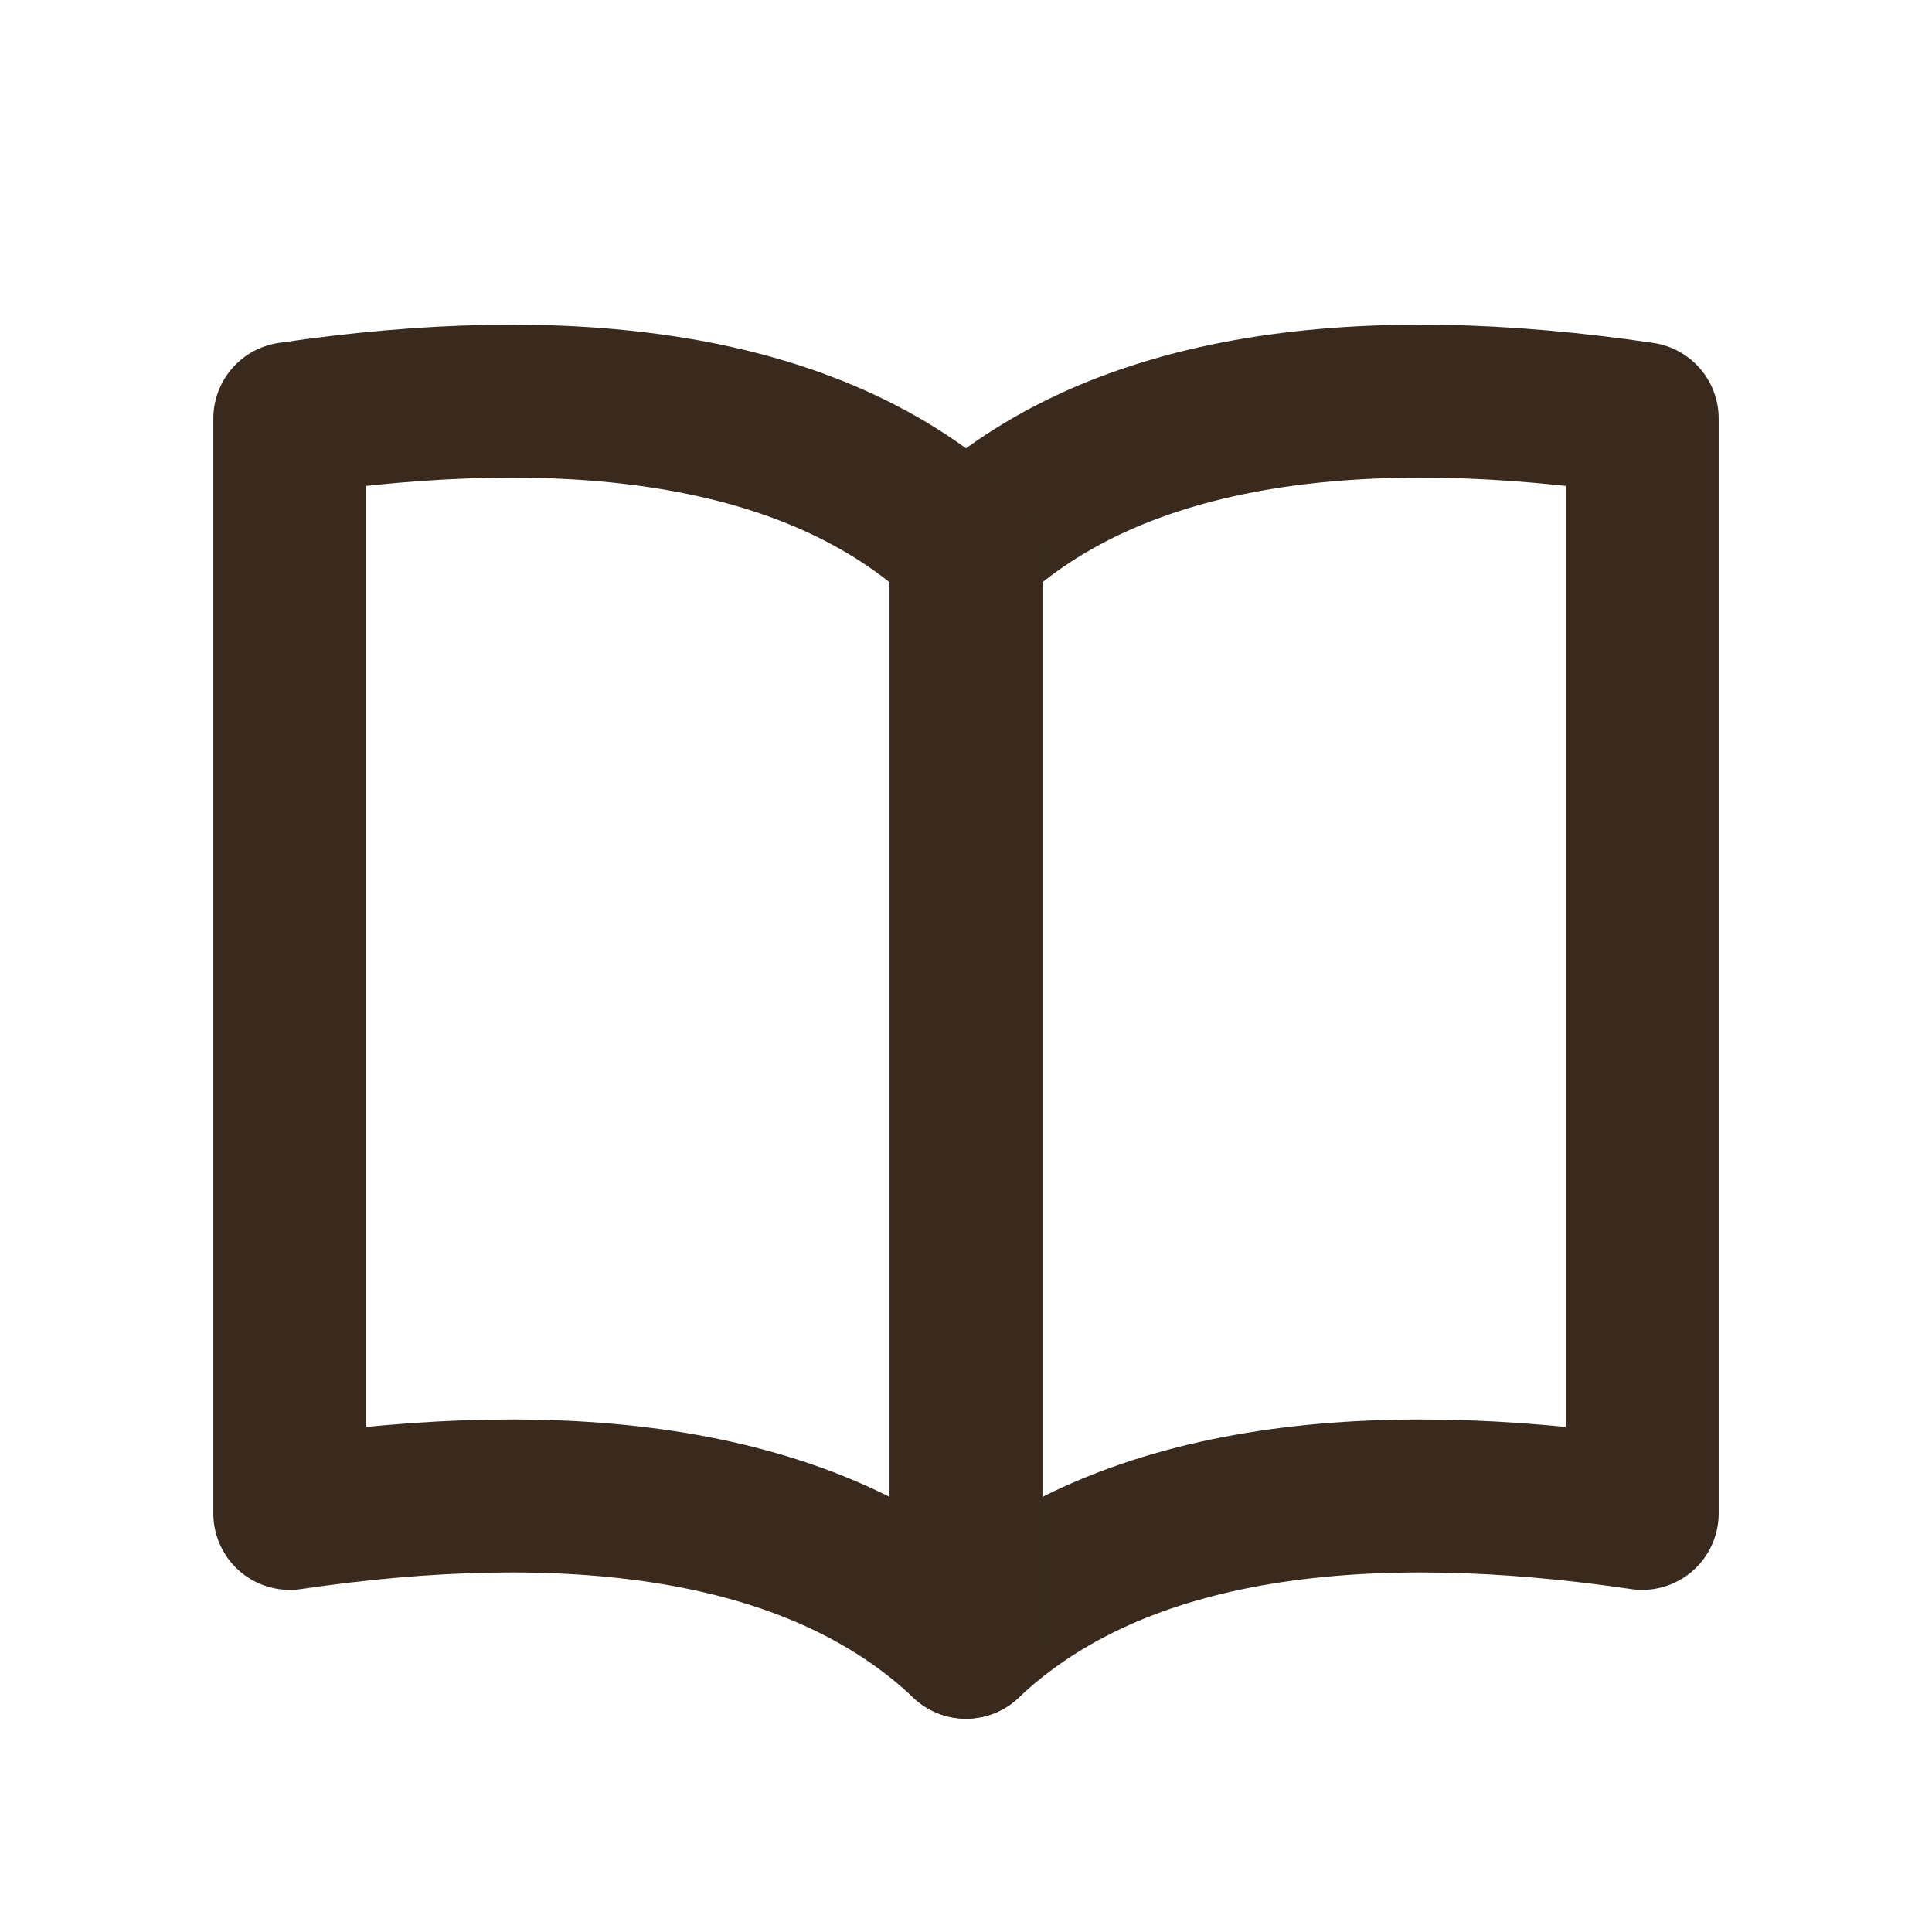
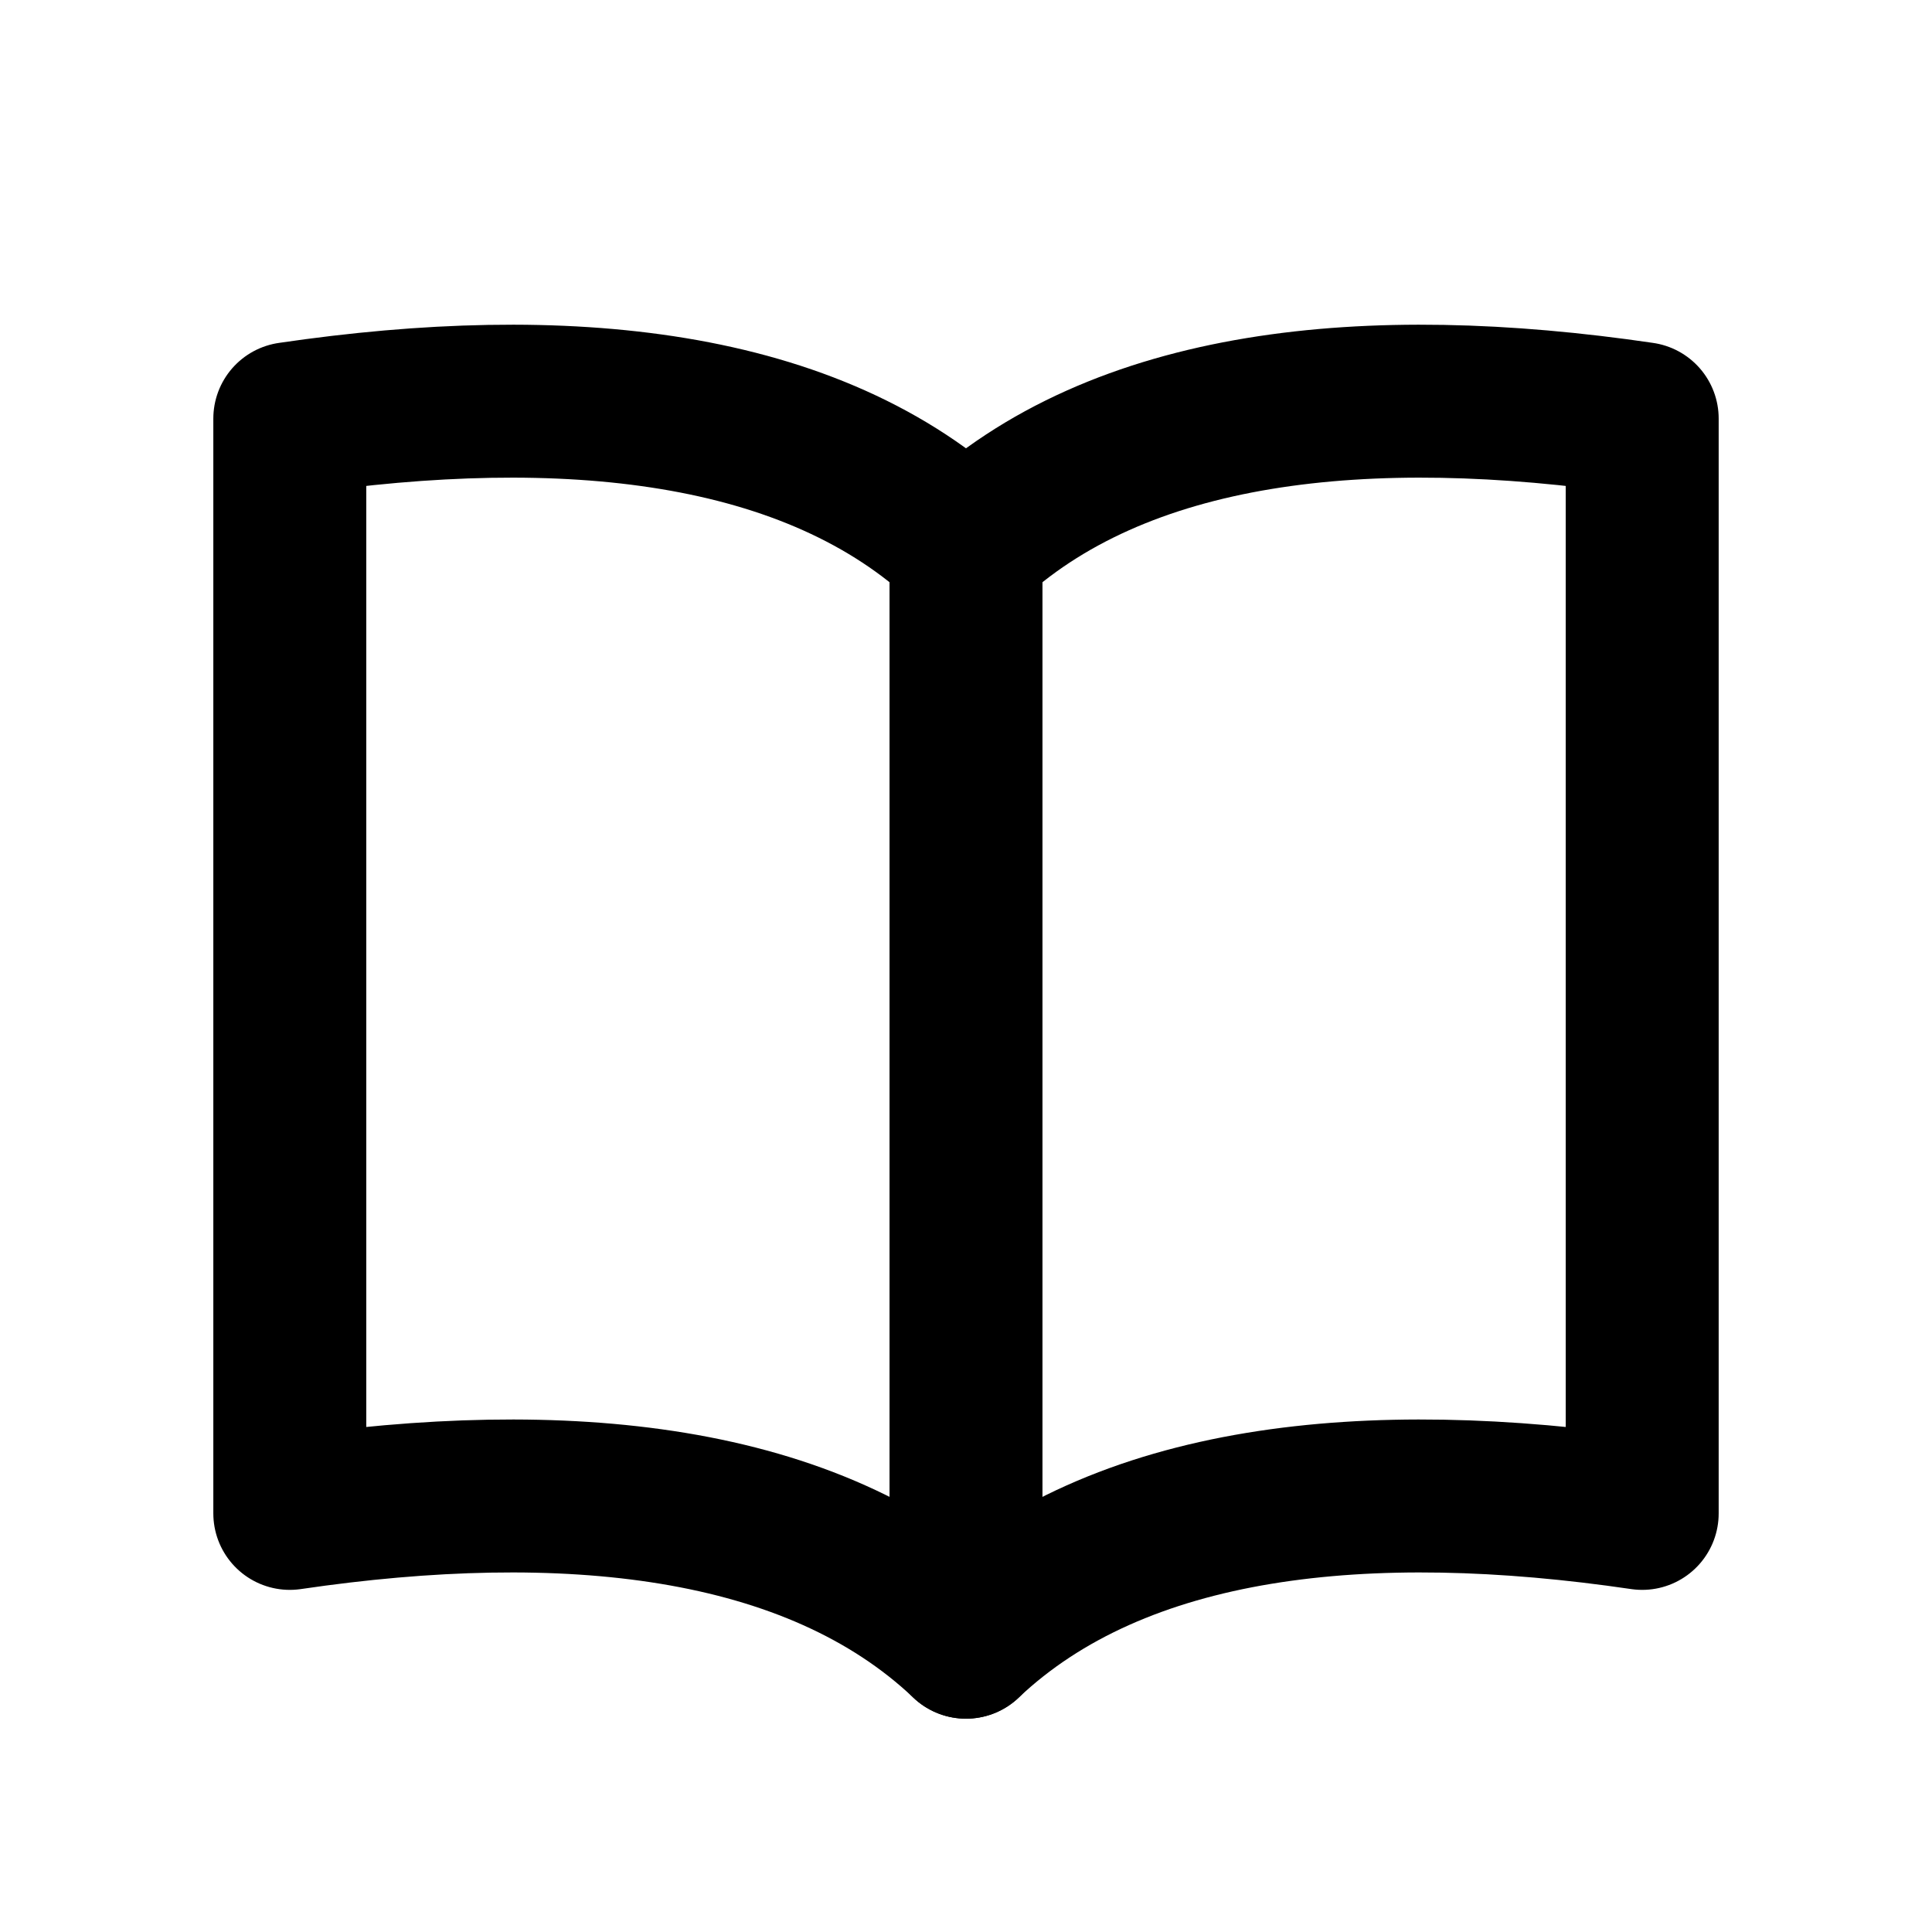
- <svg xmlns="http://www.w3.org/2000/svg" width="24" height="24" viewBox="0 0 24 24" fill="none" stroke="#3A2A1E" stroke-width="1.9" stroke-linecap="round" stroke-linejoin="round">
+ <svg xmlns="http://www.w3.org/2000/svg" width="24" height="24" viewBox="0 0 24 24" fill="none" stroke="currentColor" stroke-width="1.9" stroke-linecap="round" stroke-linejoin="round">
  <path d="M12 6.8C10.1 5 7 4.7 3.6 5.2v13.6c3.4-.5 6.5-.2 8.4 1.6 1.9-1.8 5-2.1 8.4-1.6V5.2C17 4.7 13.9 5 12 6.8Z" />
  <path d="M12 6.8v13.6" />
</svg>
